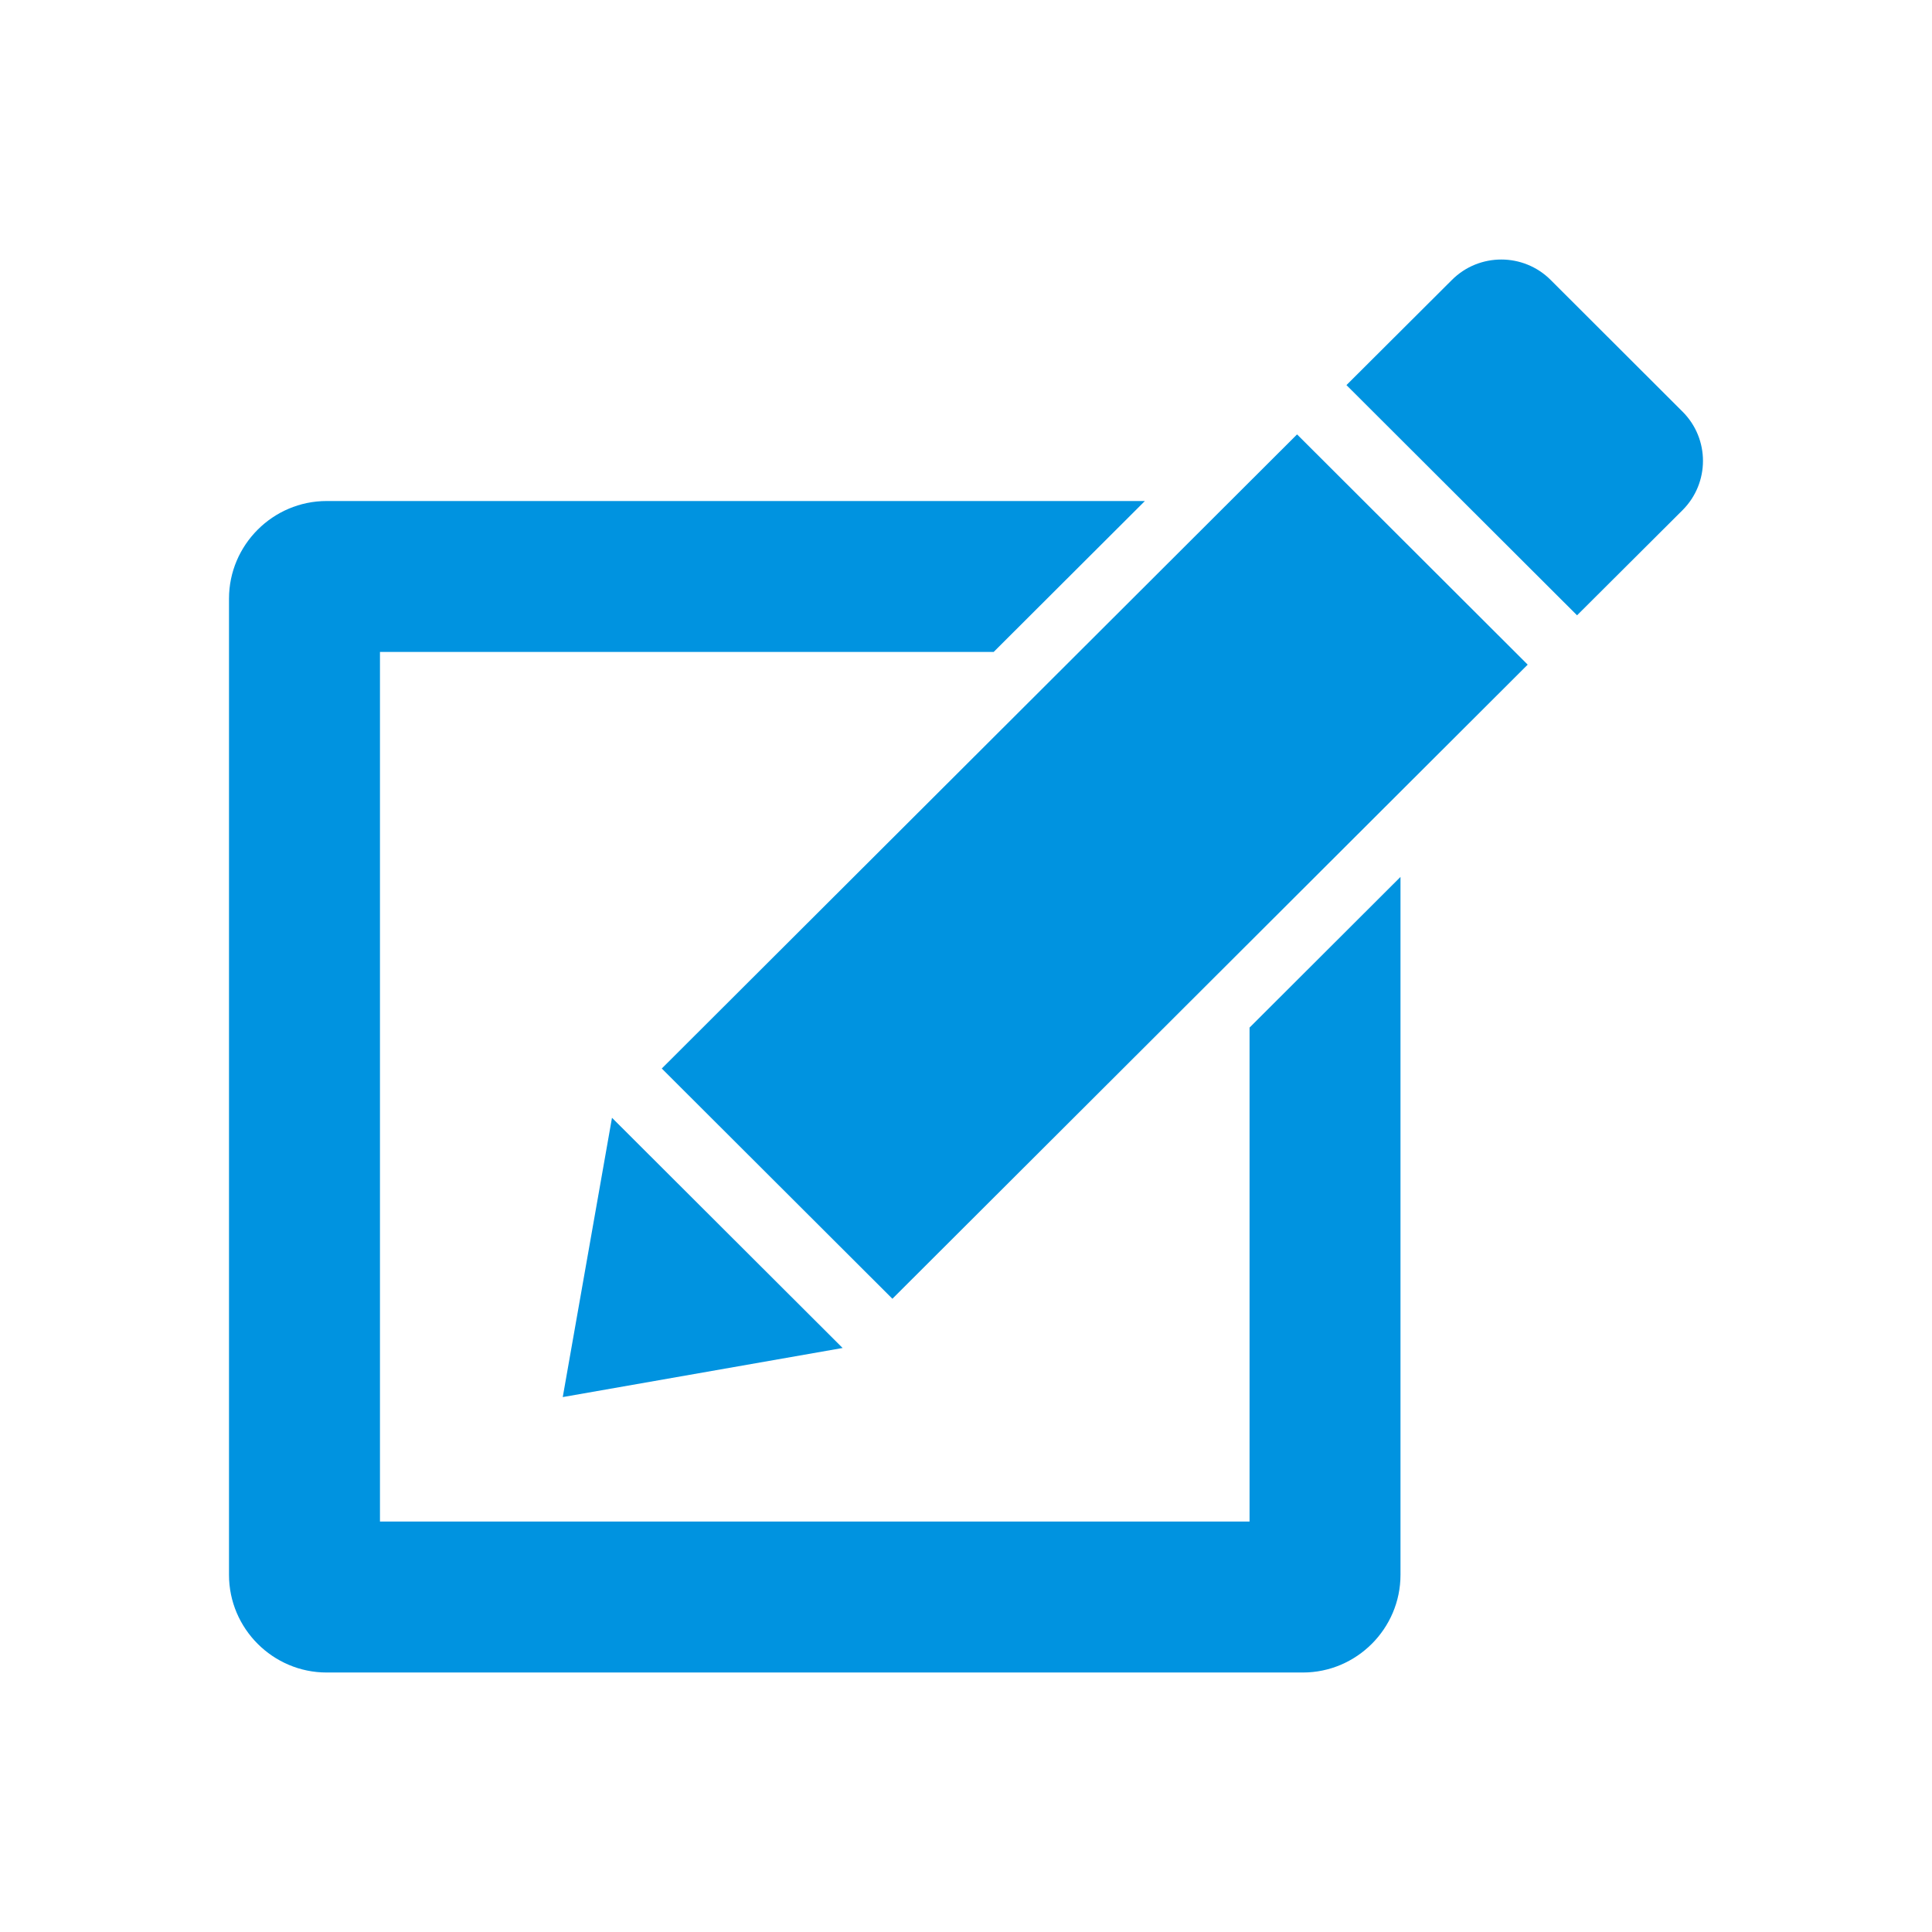
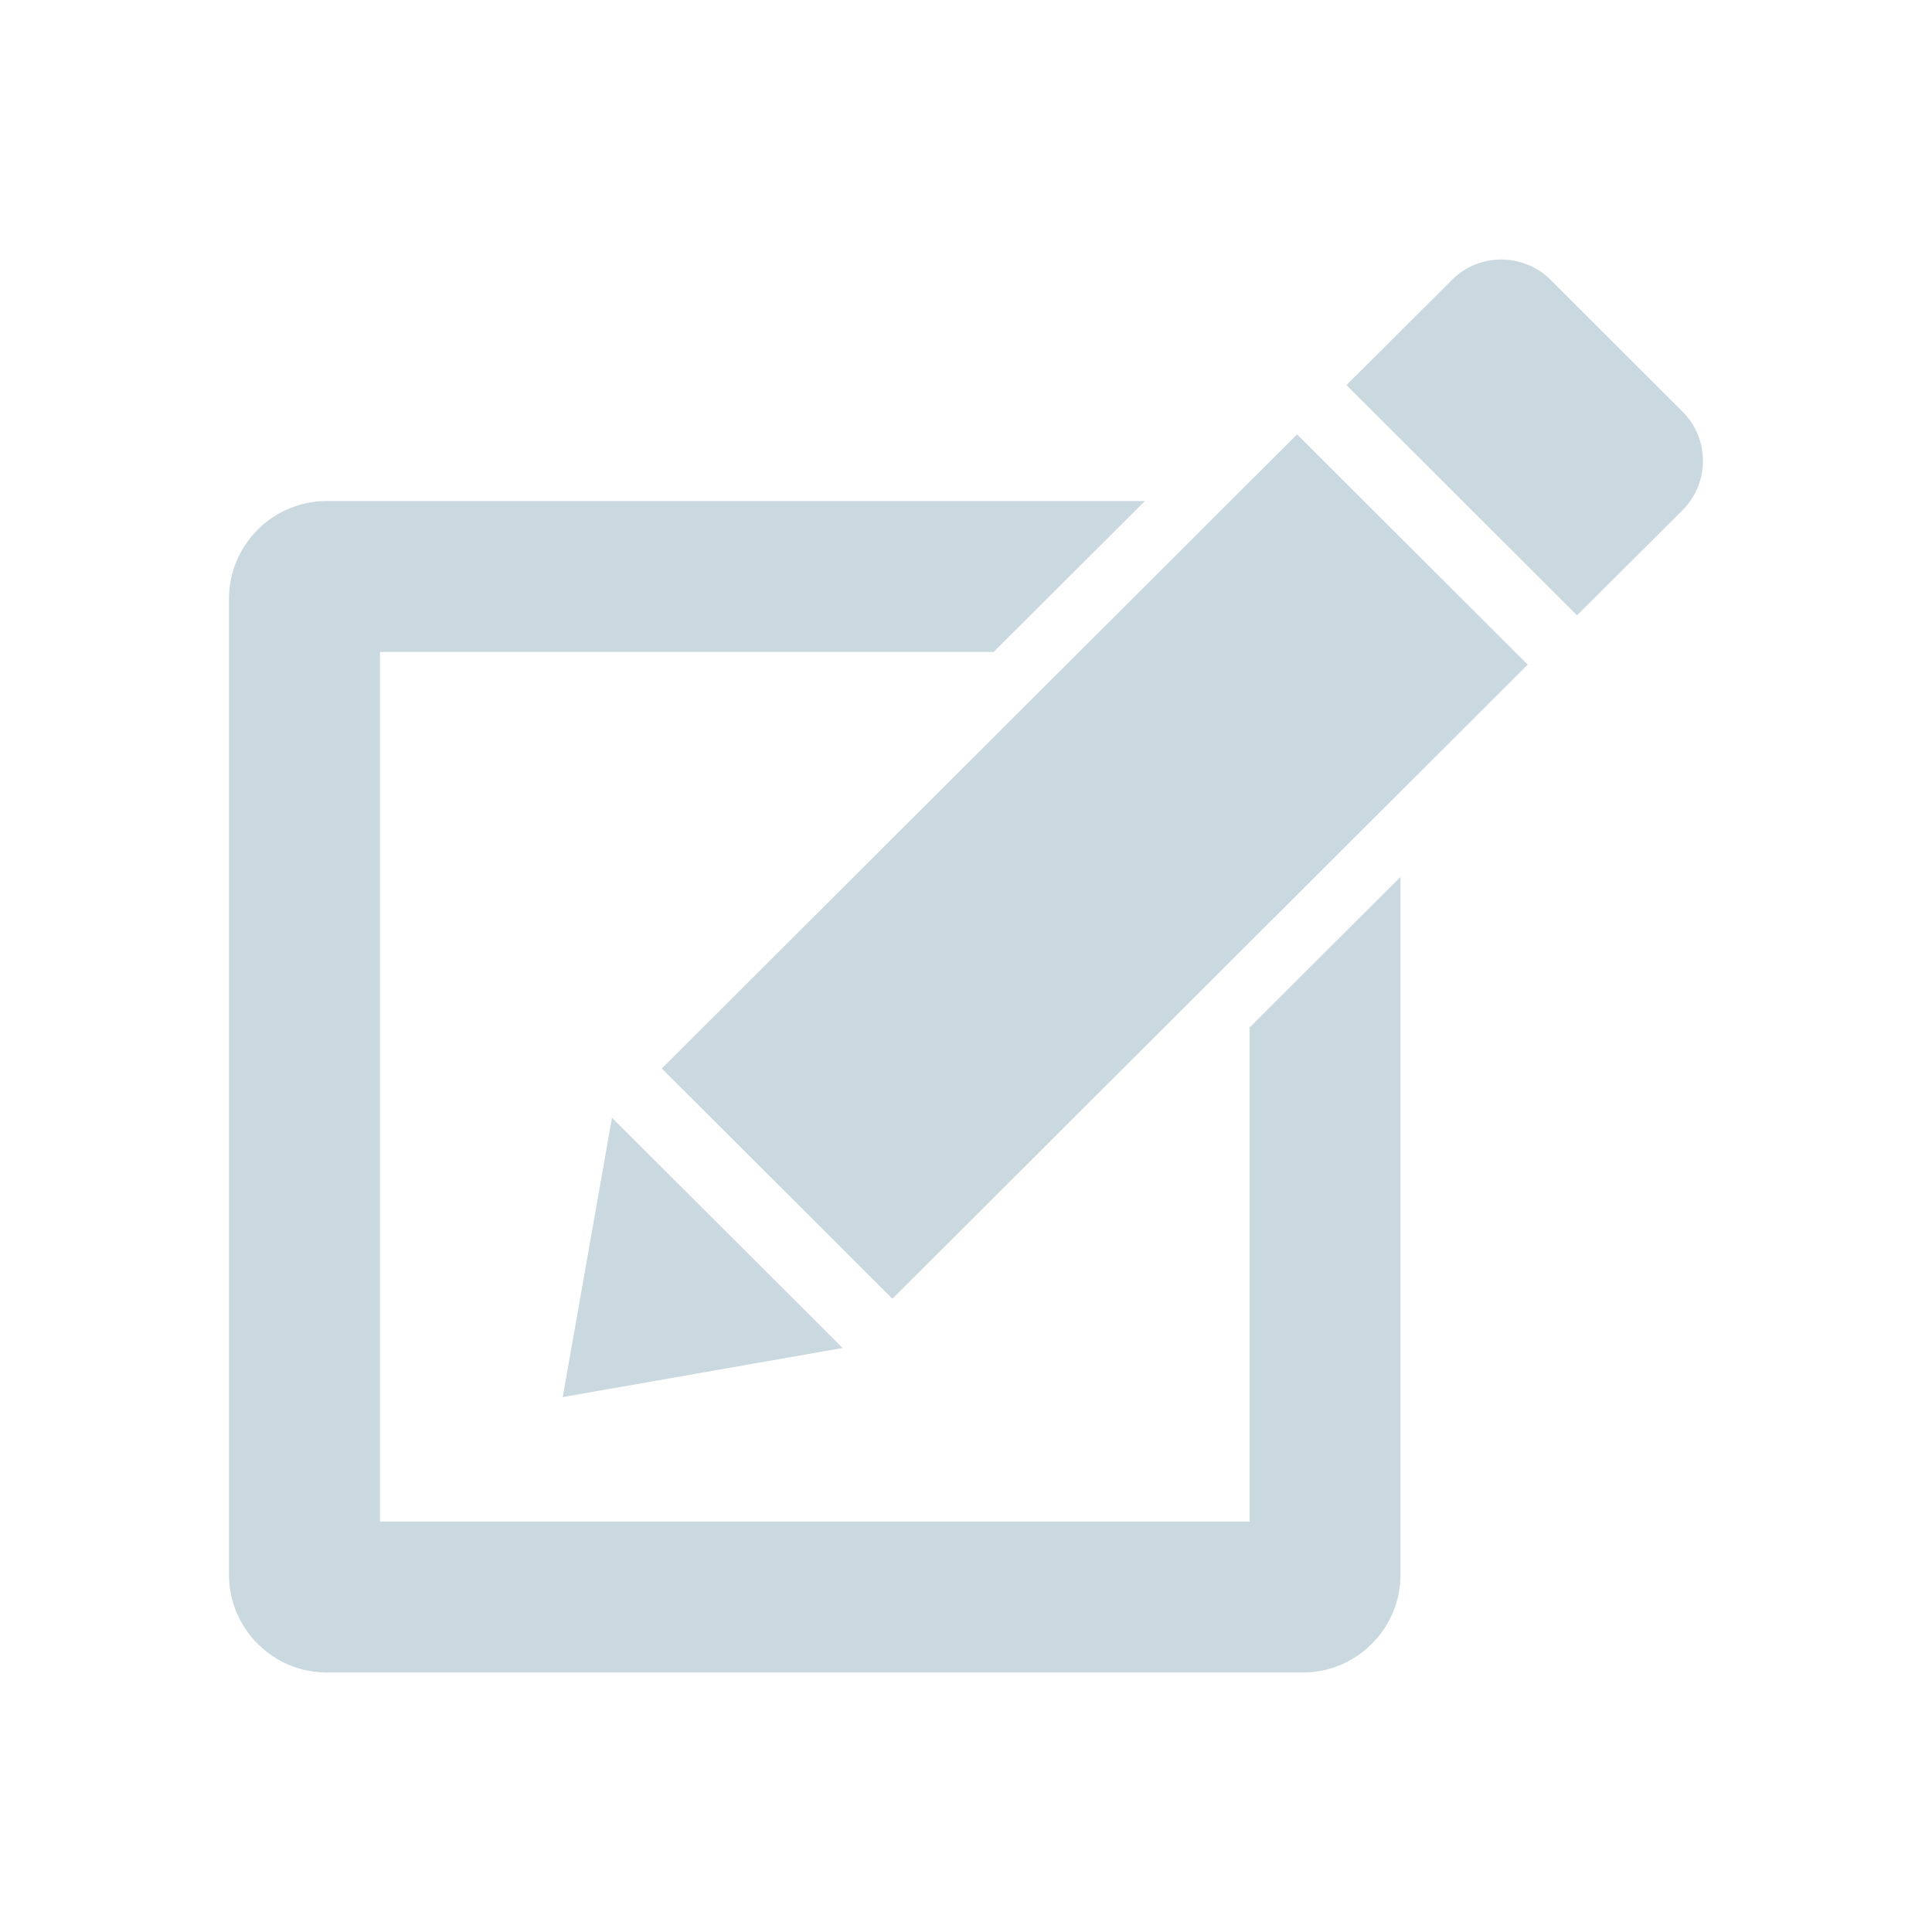
<svg xmlns="http://www.w3.org/2000/svg" enable-background="new 0 0 64 64" height="64px" id="Layer_1" version="1.1" viewBox="0 0 64 64" width="64px" xml:space="preserve">
  <g>
-     <path fill="#0093E0" d="M55.736,13.636l-4.368-4.362c-0.451-0.451-1.044-0.677-1.636-0.677c-0.592,0-1.184,0.225-1.635,0.676l-3.494,3.484   l7.639,7.626l3.494-3.483C56.639,15.998,56.639,14.535,55.736,13.636z" />
-     <polygon fill="#0093E0" points="21.922,35.396 29.562,43.023 50.607,22.017 42.967,14.39  " />
-     <polygon fill="#0093E0" points="20.273,37.028 18.642,46.28 27.913,44.654  " />
-     <path fill="#0093E0" d="M41.393,50.403H12.587V21.597h20.329l5.01-5H10.82c-1.779,0-3.234,1.455-3.234,3.234v32.339   c0,1.779,1.455,3.234,3.234,3.234h32.339c1.779,0,3.234-1.455,3.234-3.234V29.049l-5,4.991V50.403z" />
+     <path fill="#CAD8DF" d="M55.736,13.636l-4.368-4.362c-0.451-0.451-1.044-0.677-1.636-0.677c-0.592,0-1.184,0.225-1.635,0.676l-3.494,3.484   l7.639,7.626l3.494-3.483C56.639,15.998,56.639,14.535,55.736,13.636z" />
+     <polygon fill="#CAD8DF" points="21.922,35.396 29.562,43.023 50.607,22.017 42.967,14.39  " />
+     <polygon fill="#CAD8DF" points="20.273,37.028 18.642,46.28 27.913,44.654  " />
+     <path fill="#CAD8DF" d="M41.393,50.403H12.587V21.597h20.329l5.01-5H10.82c-1.779,0-3.234,1.455-3.234,3.234v32.339   c0,1.779,1.455,3.234,3.234,3.234h32.339c1.779,0,3.234-1.455,3.234-3.234V29.049l-5,4.991V50.403z" />
  </g>
</svg>
